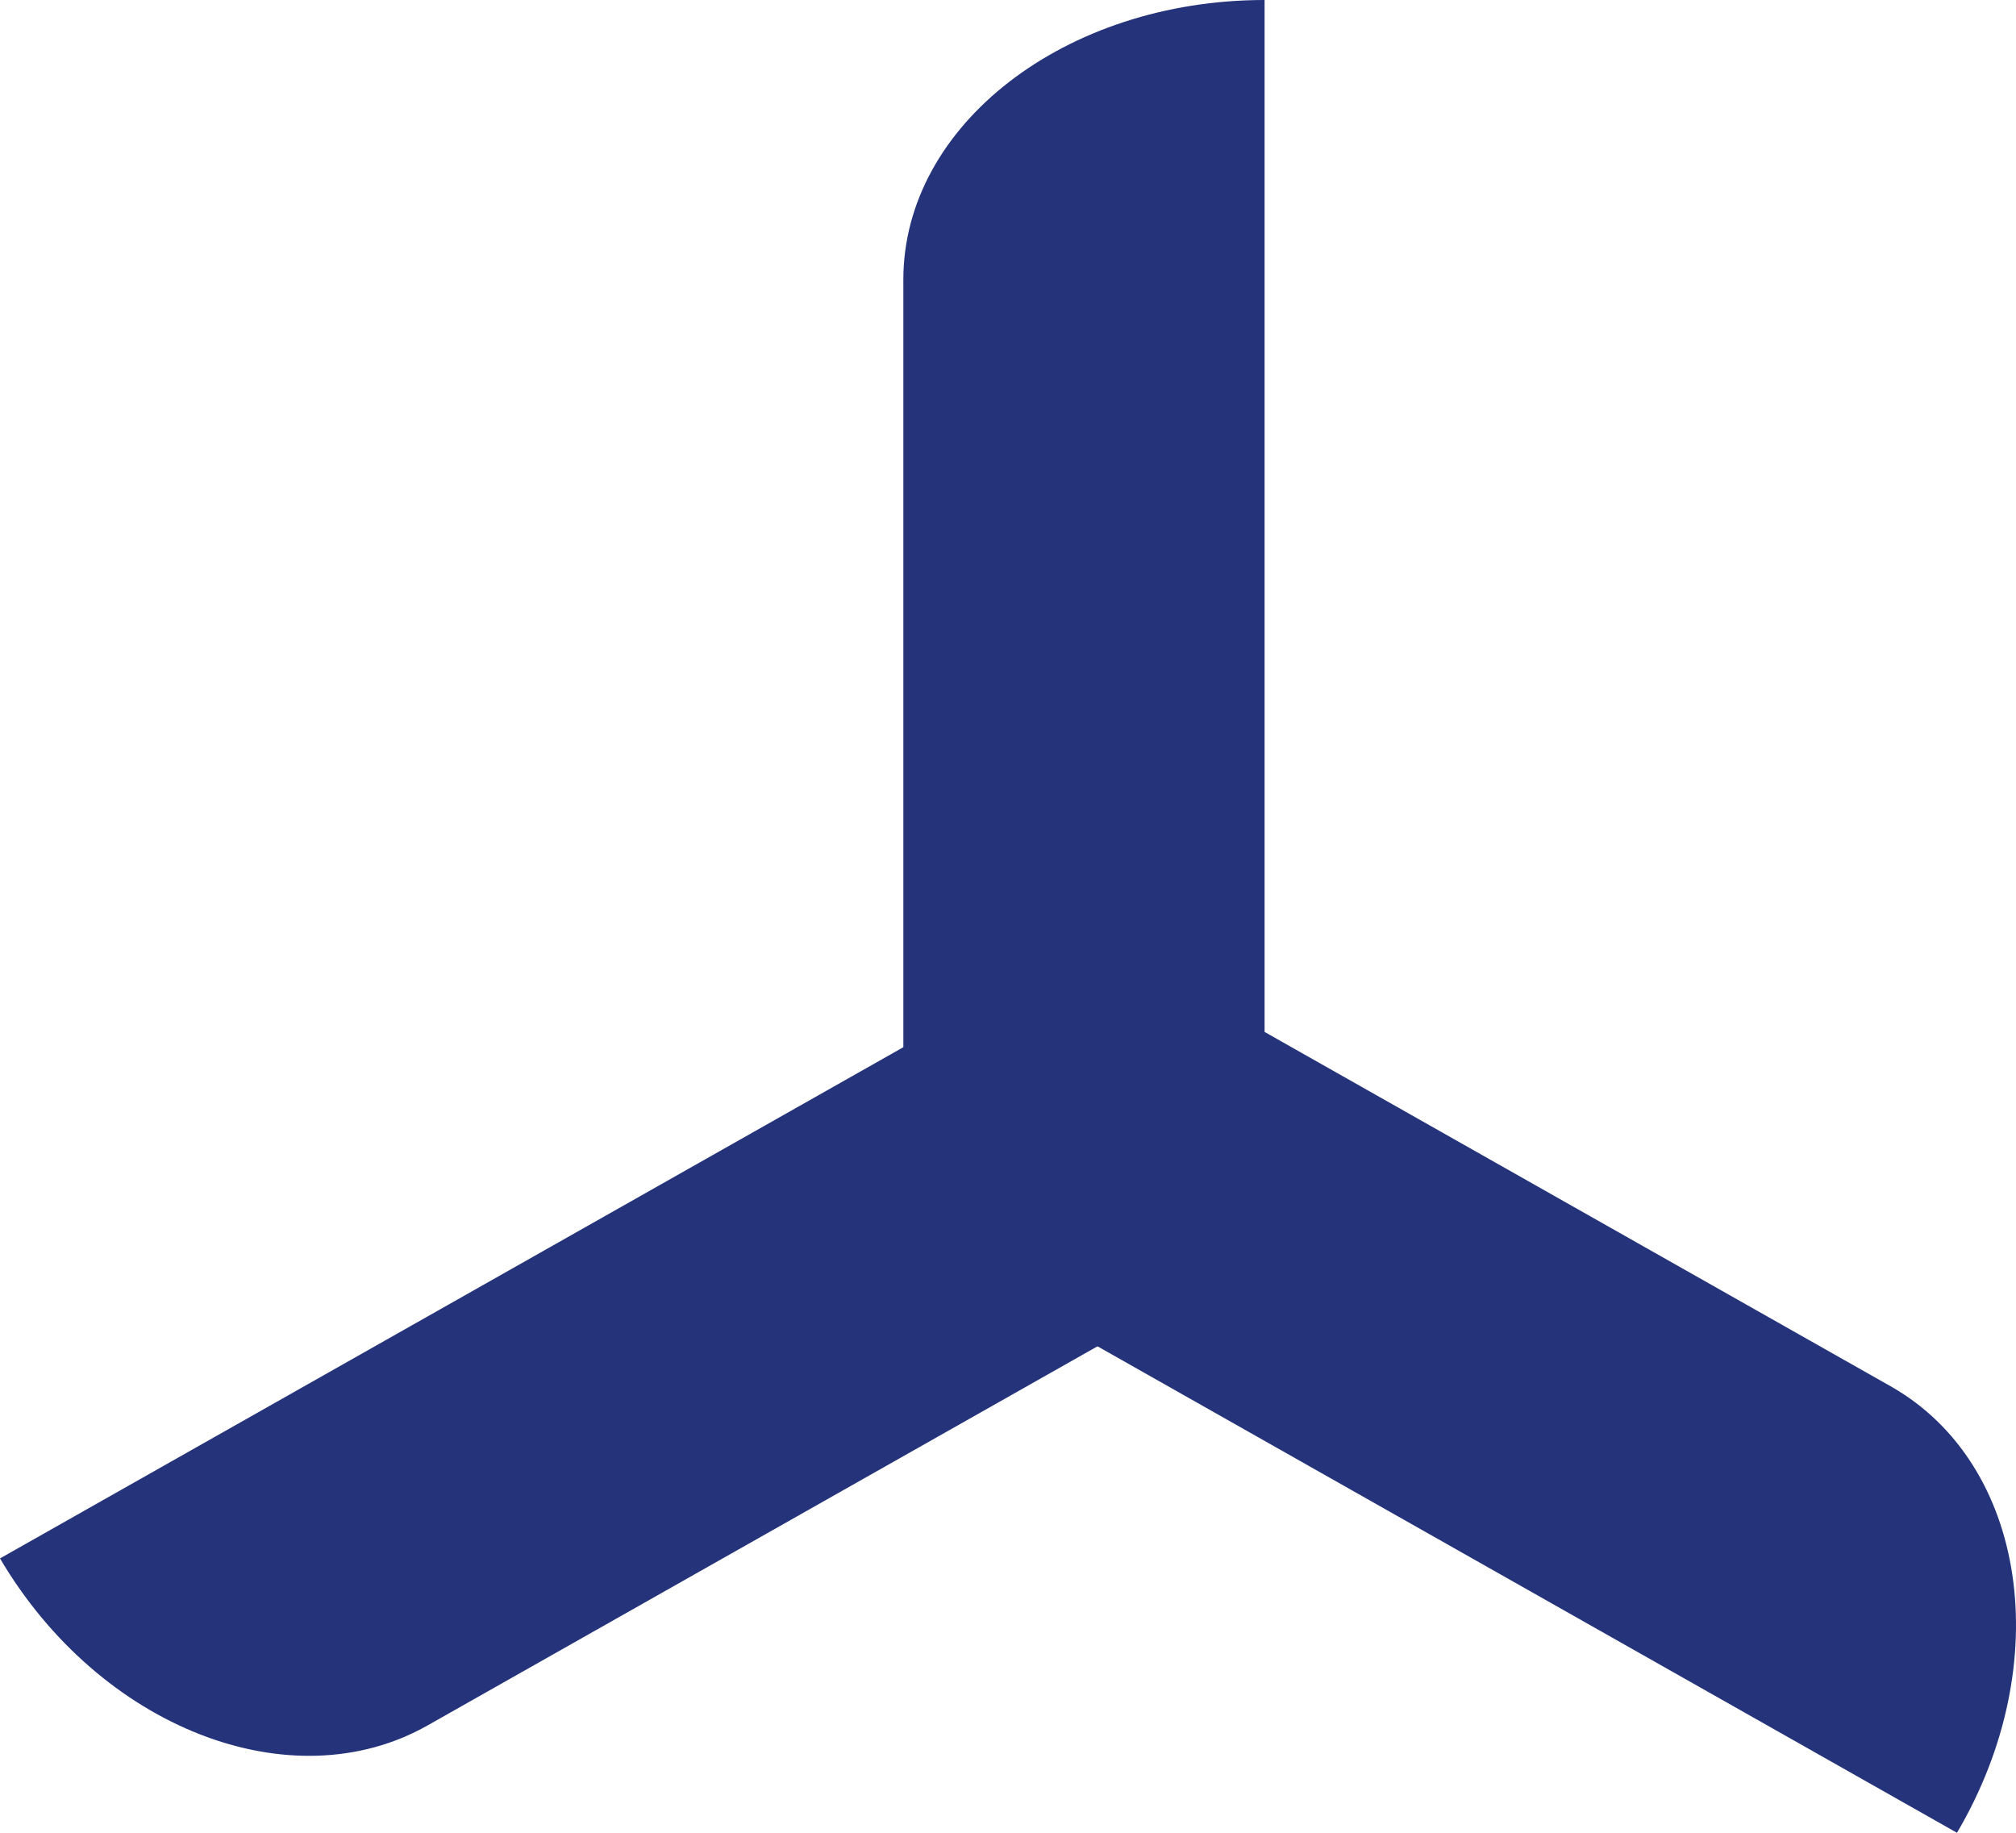
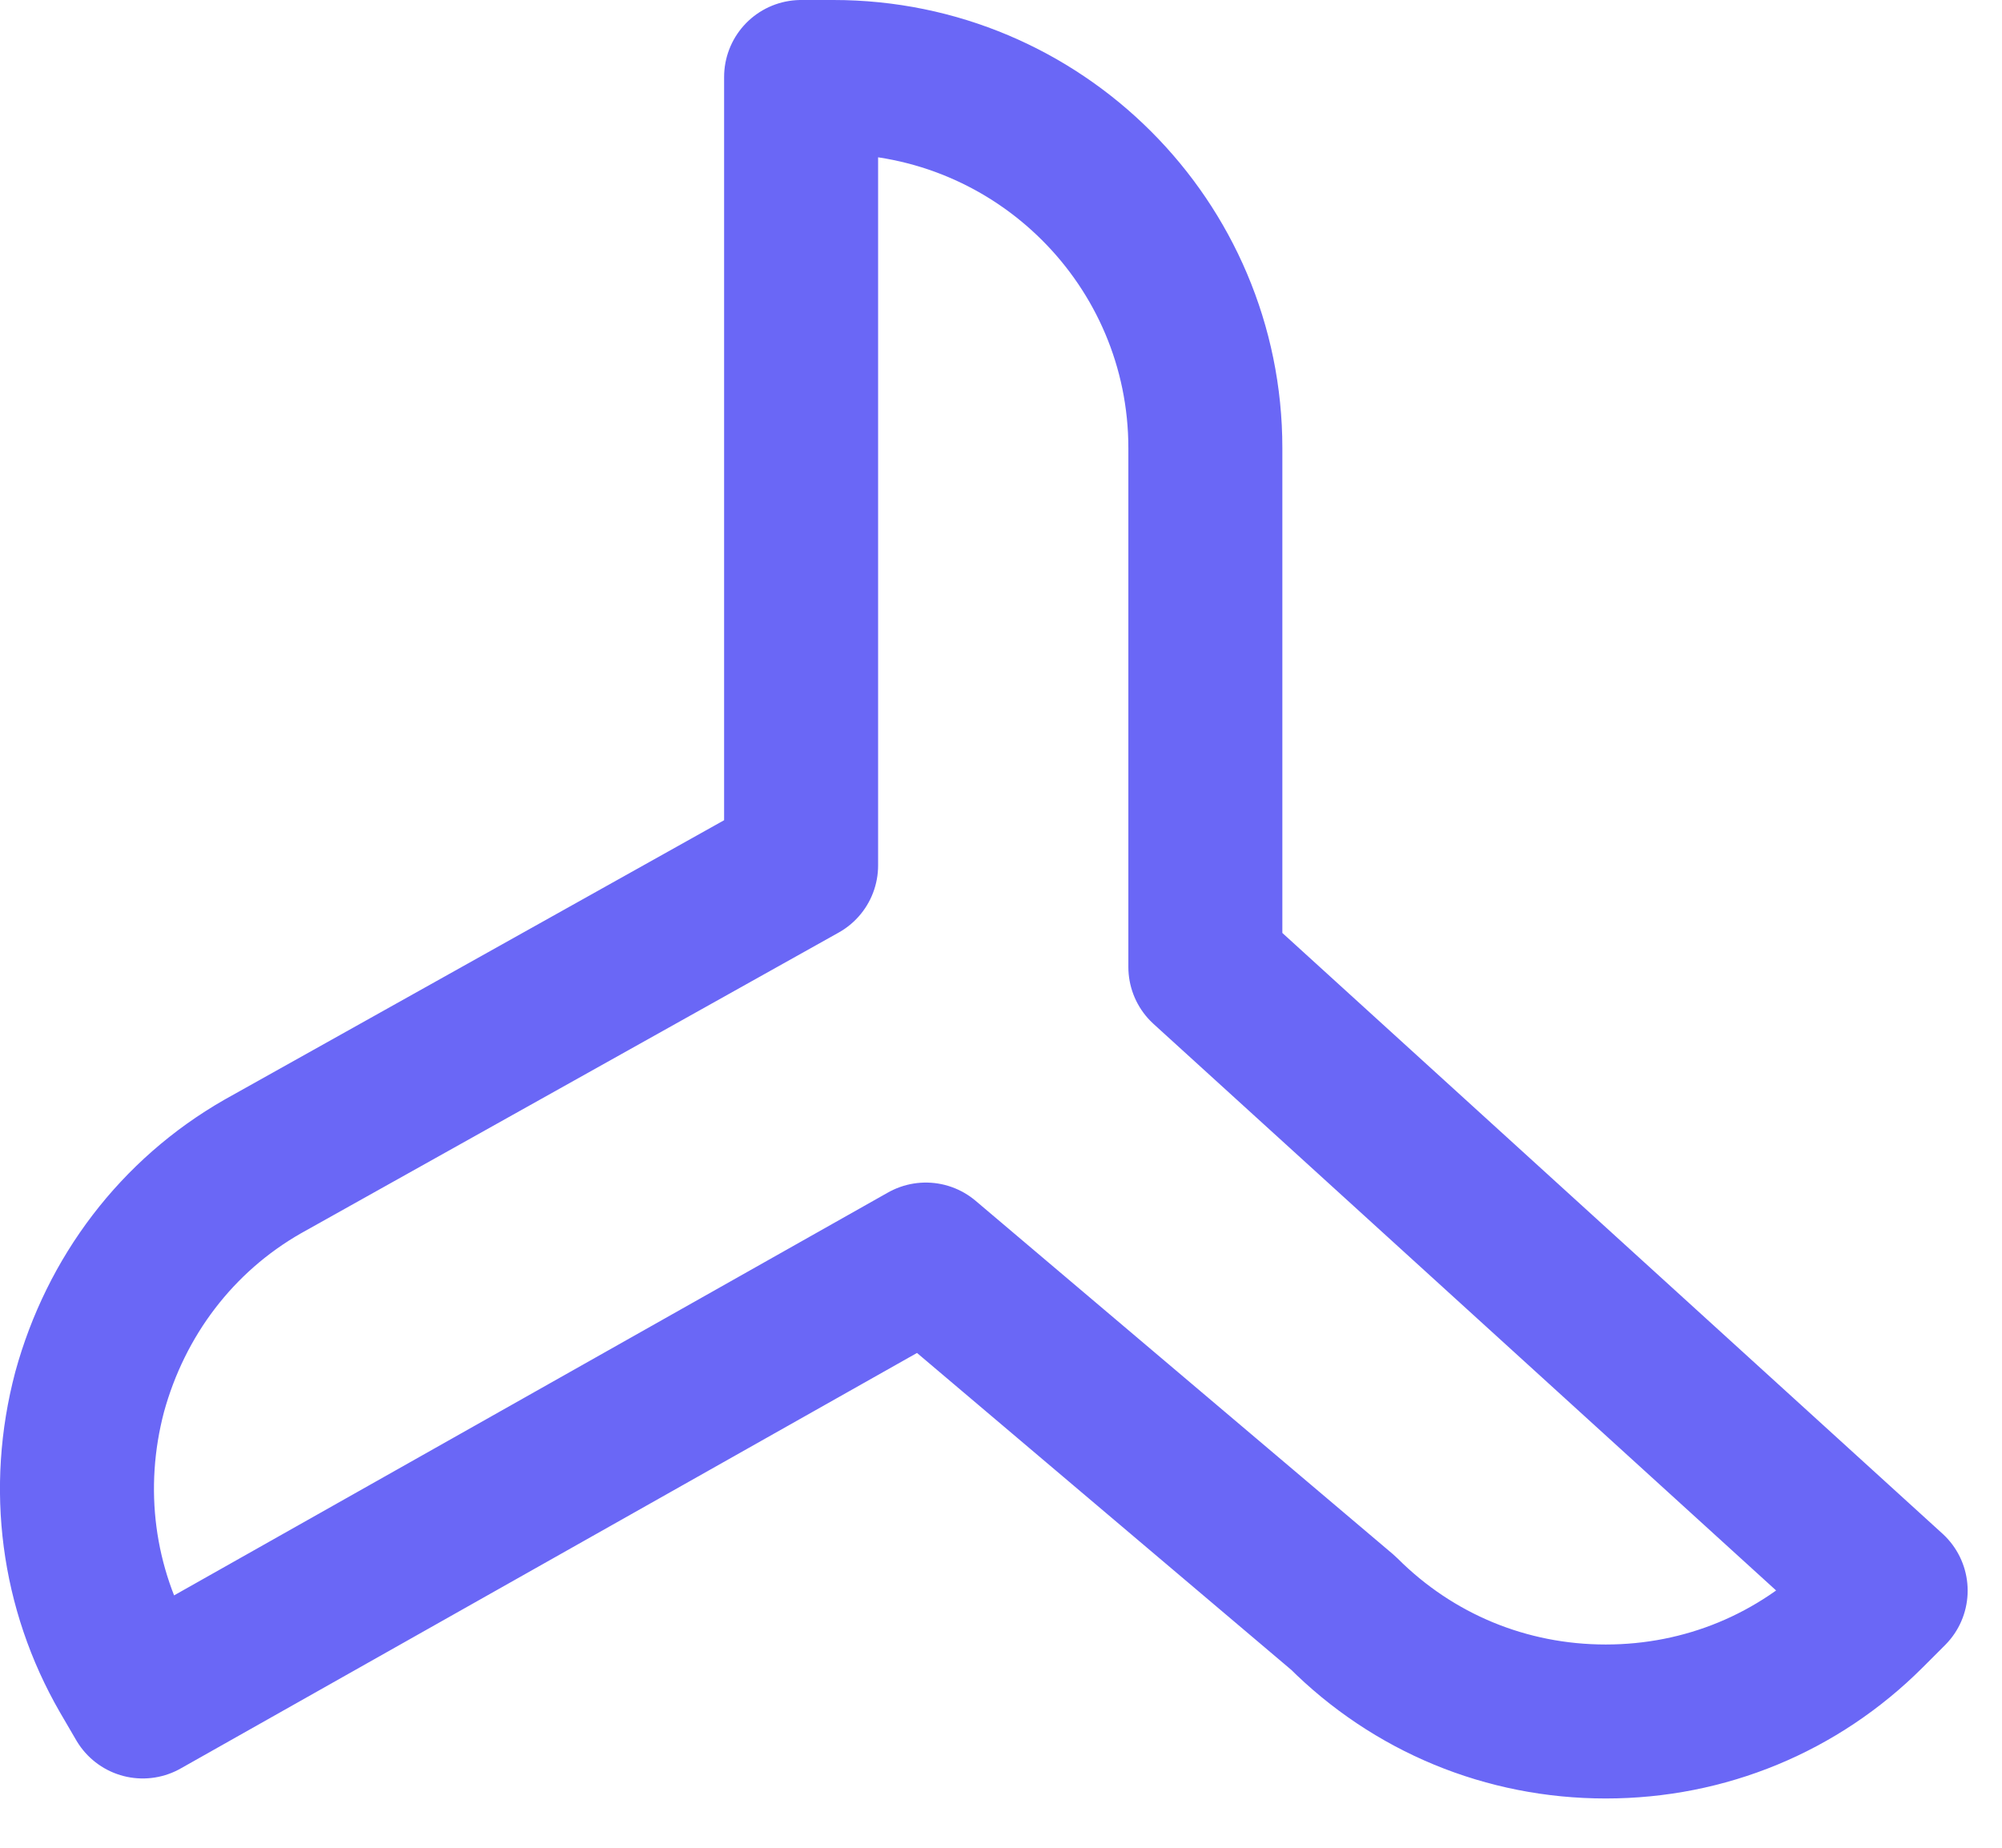
- <svg xmlns="http://www.w3.org/2000/svg" width="22" height="20" viewBox="0 0 22 20" fill="#24337A">
-   <path d="M9.858 3.051C9.858 1.366 11.623 0 13.8 0V11.595H9.858V3.051Z" />
-   <path d="M20.631 15.127C22.12 15.97 22.445 18.151 21.356 20L11.112 14.202L13.083 10.855L20.631 15.127Z" />
-   <path d="M4.667 18.828C3.178 19.671 1.089 18.855 0 17.006L10.244 11.209L12.216 14.556L4.667 18.828Z" />
-   <path d="M13.8 12.368C13.8 13.436 12.918 14.301 11.829 14.301C10.74 14.301 9.858 13.436 9.858 12.368C9.858 11.301 10.74 10.436 11.829 10.436C12.918 10.436 13.8 11.301 13.8 12.368Z" />
+ <svg xmlns="http://www.w3.org/2000/svg" width="26" height="24" viewBox="0 0 26 24" fill="none">
+   <path d="M15.654 12.56V5.82C15.654 3.16 13.494 1 10.824 1H10.404V11.24L3.414 15.15C2.294 15.79 1.504 16.84 1.164 18.08C0.834 19.33 1.004 20.63 1.644 21.74L1.854 22.1L12.024 16.36L17.444 20.95C18.354 21.86 19.564 22.36 20.854 22.36C22.144 22.36 23.354 21.86 24.264 20.95L24.554 20.66L15.654 12.56Z" stroke="#6A67F6" stroke-width="2" stroke-miterlimit="10" stroke-linecap="round" stroke-linejoin="round" />
</svg>
